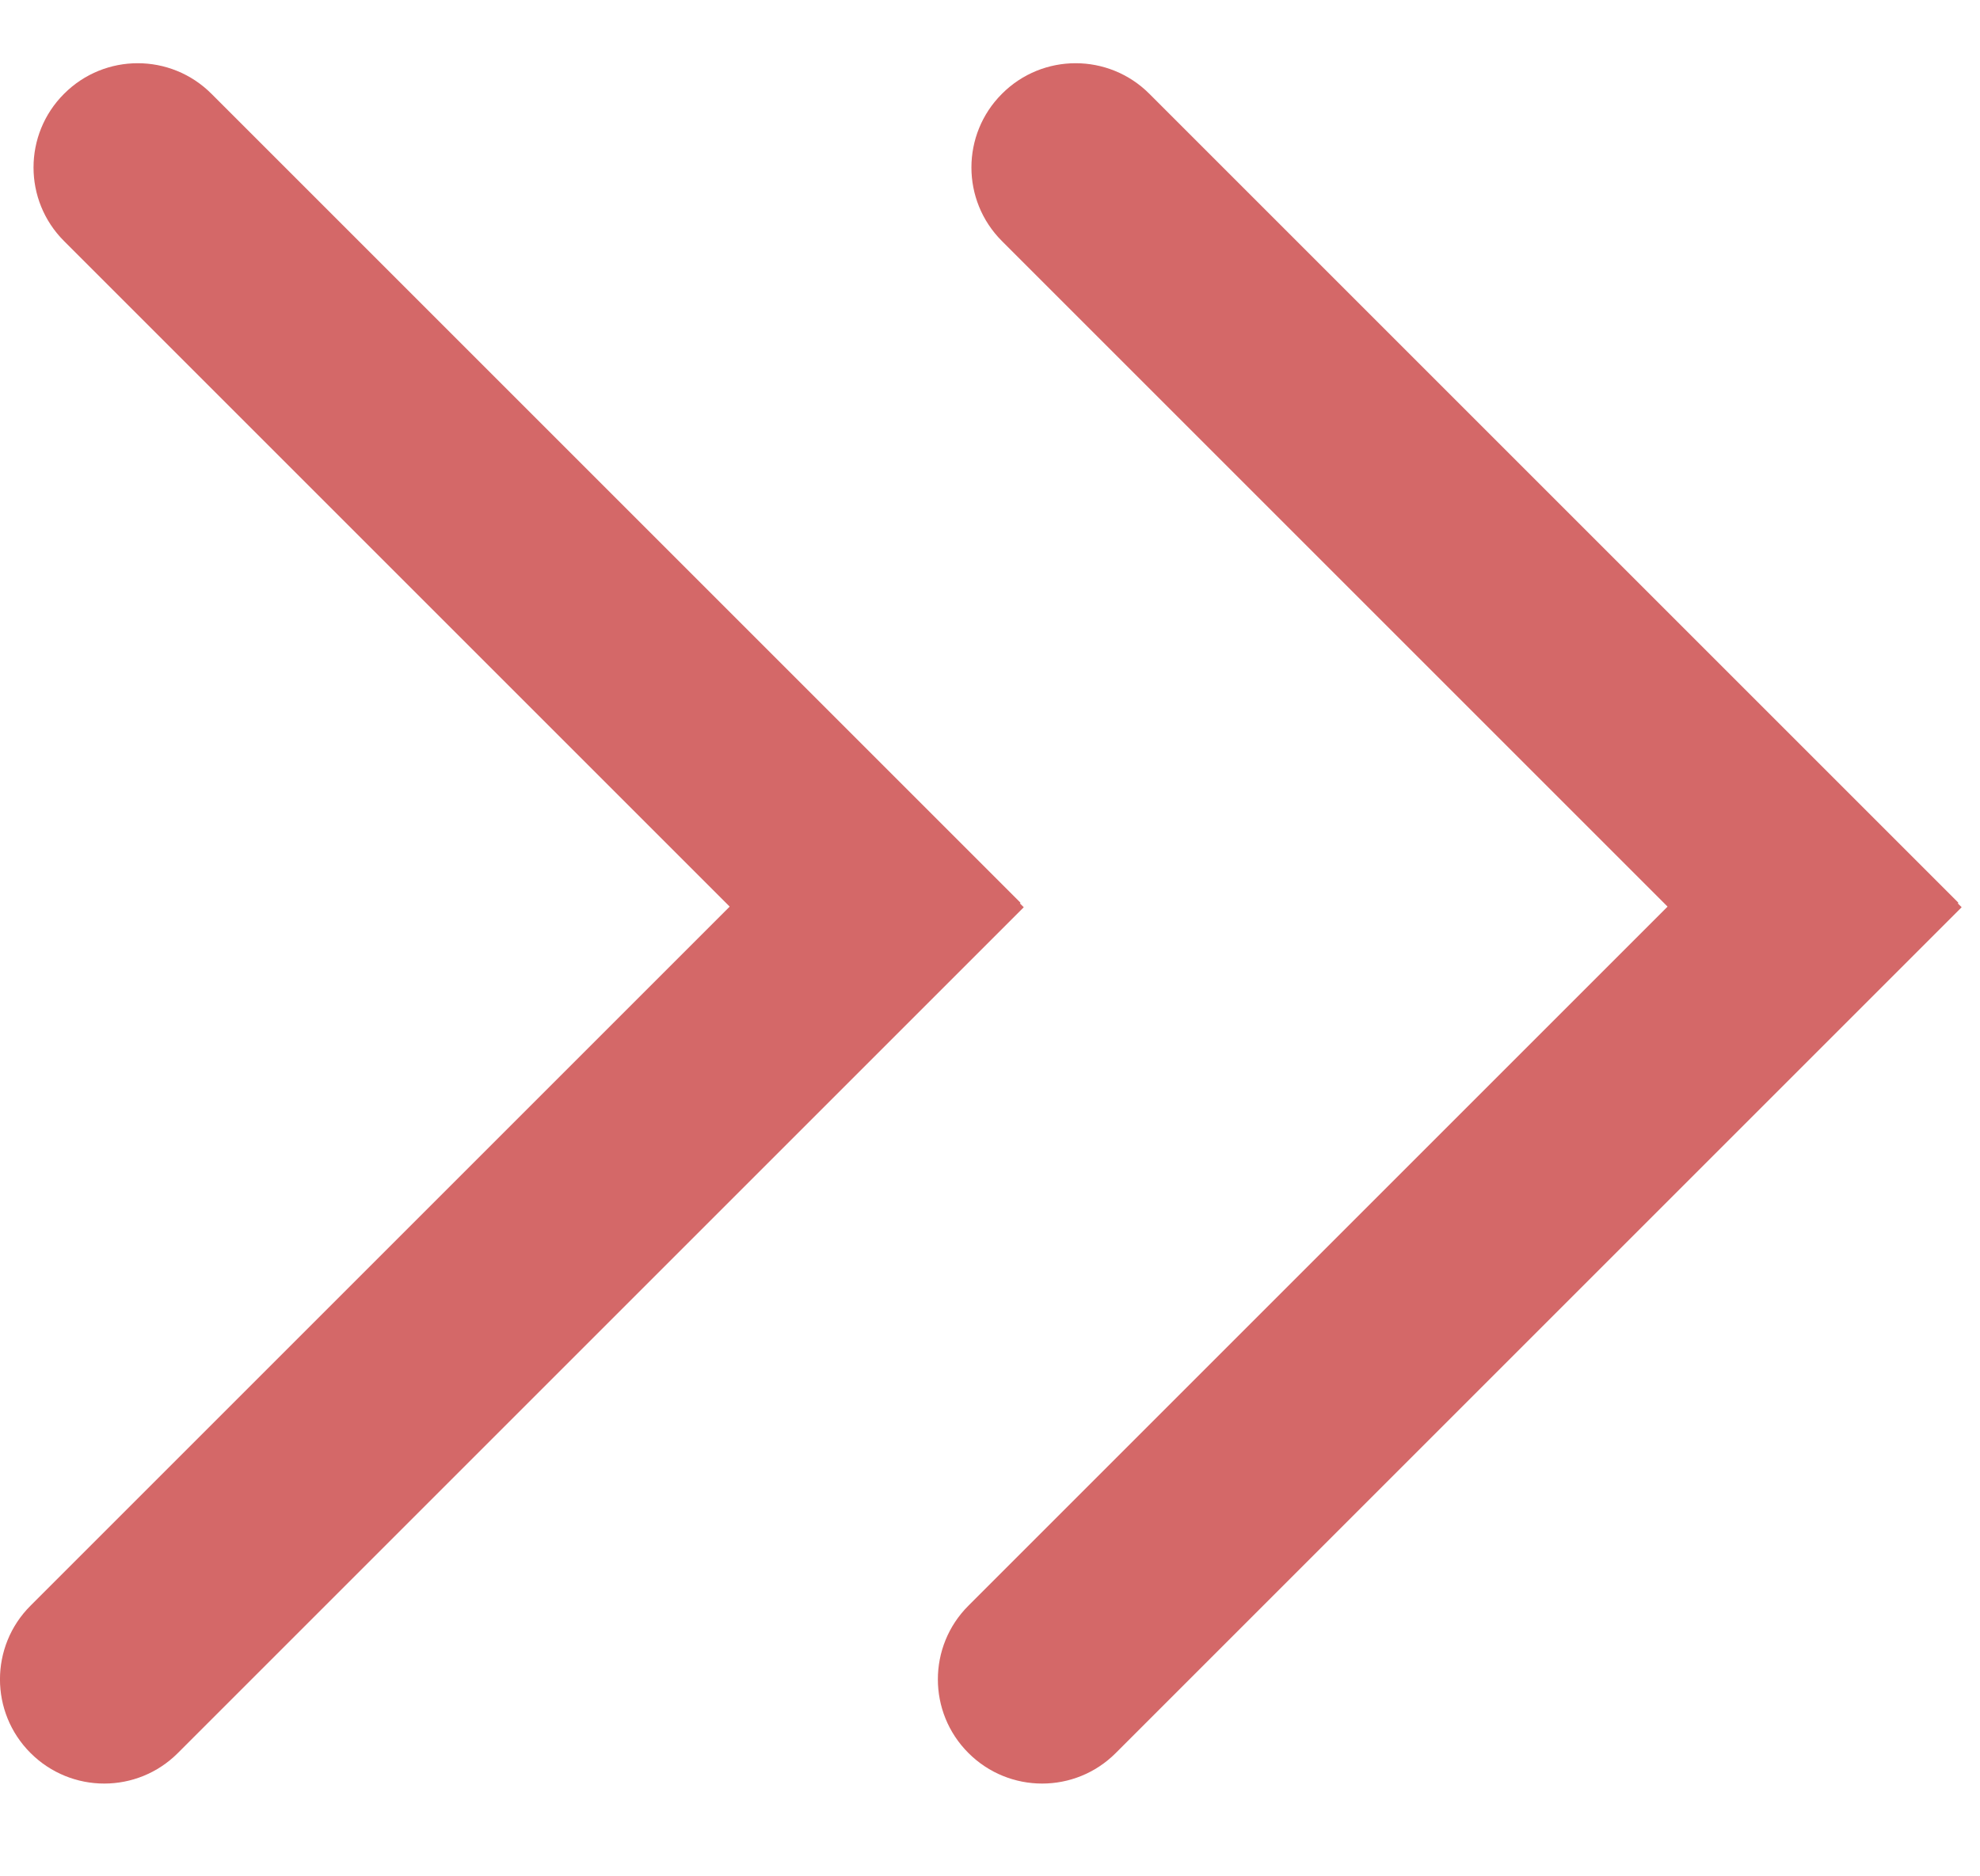
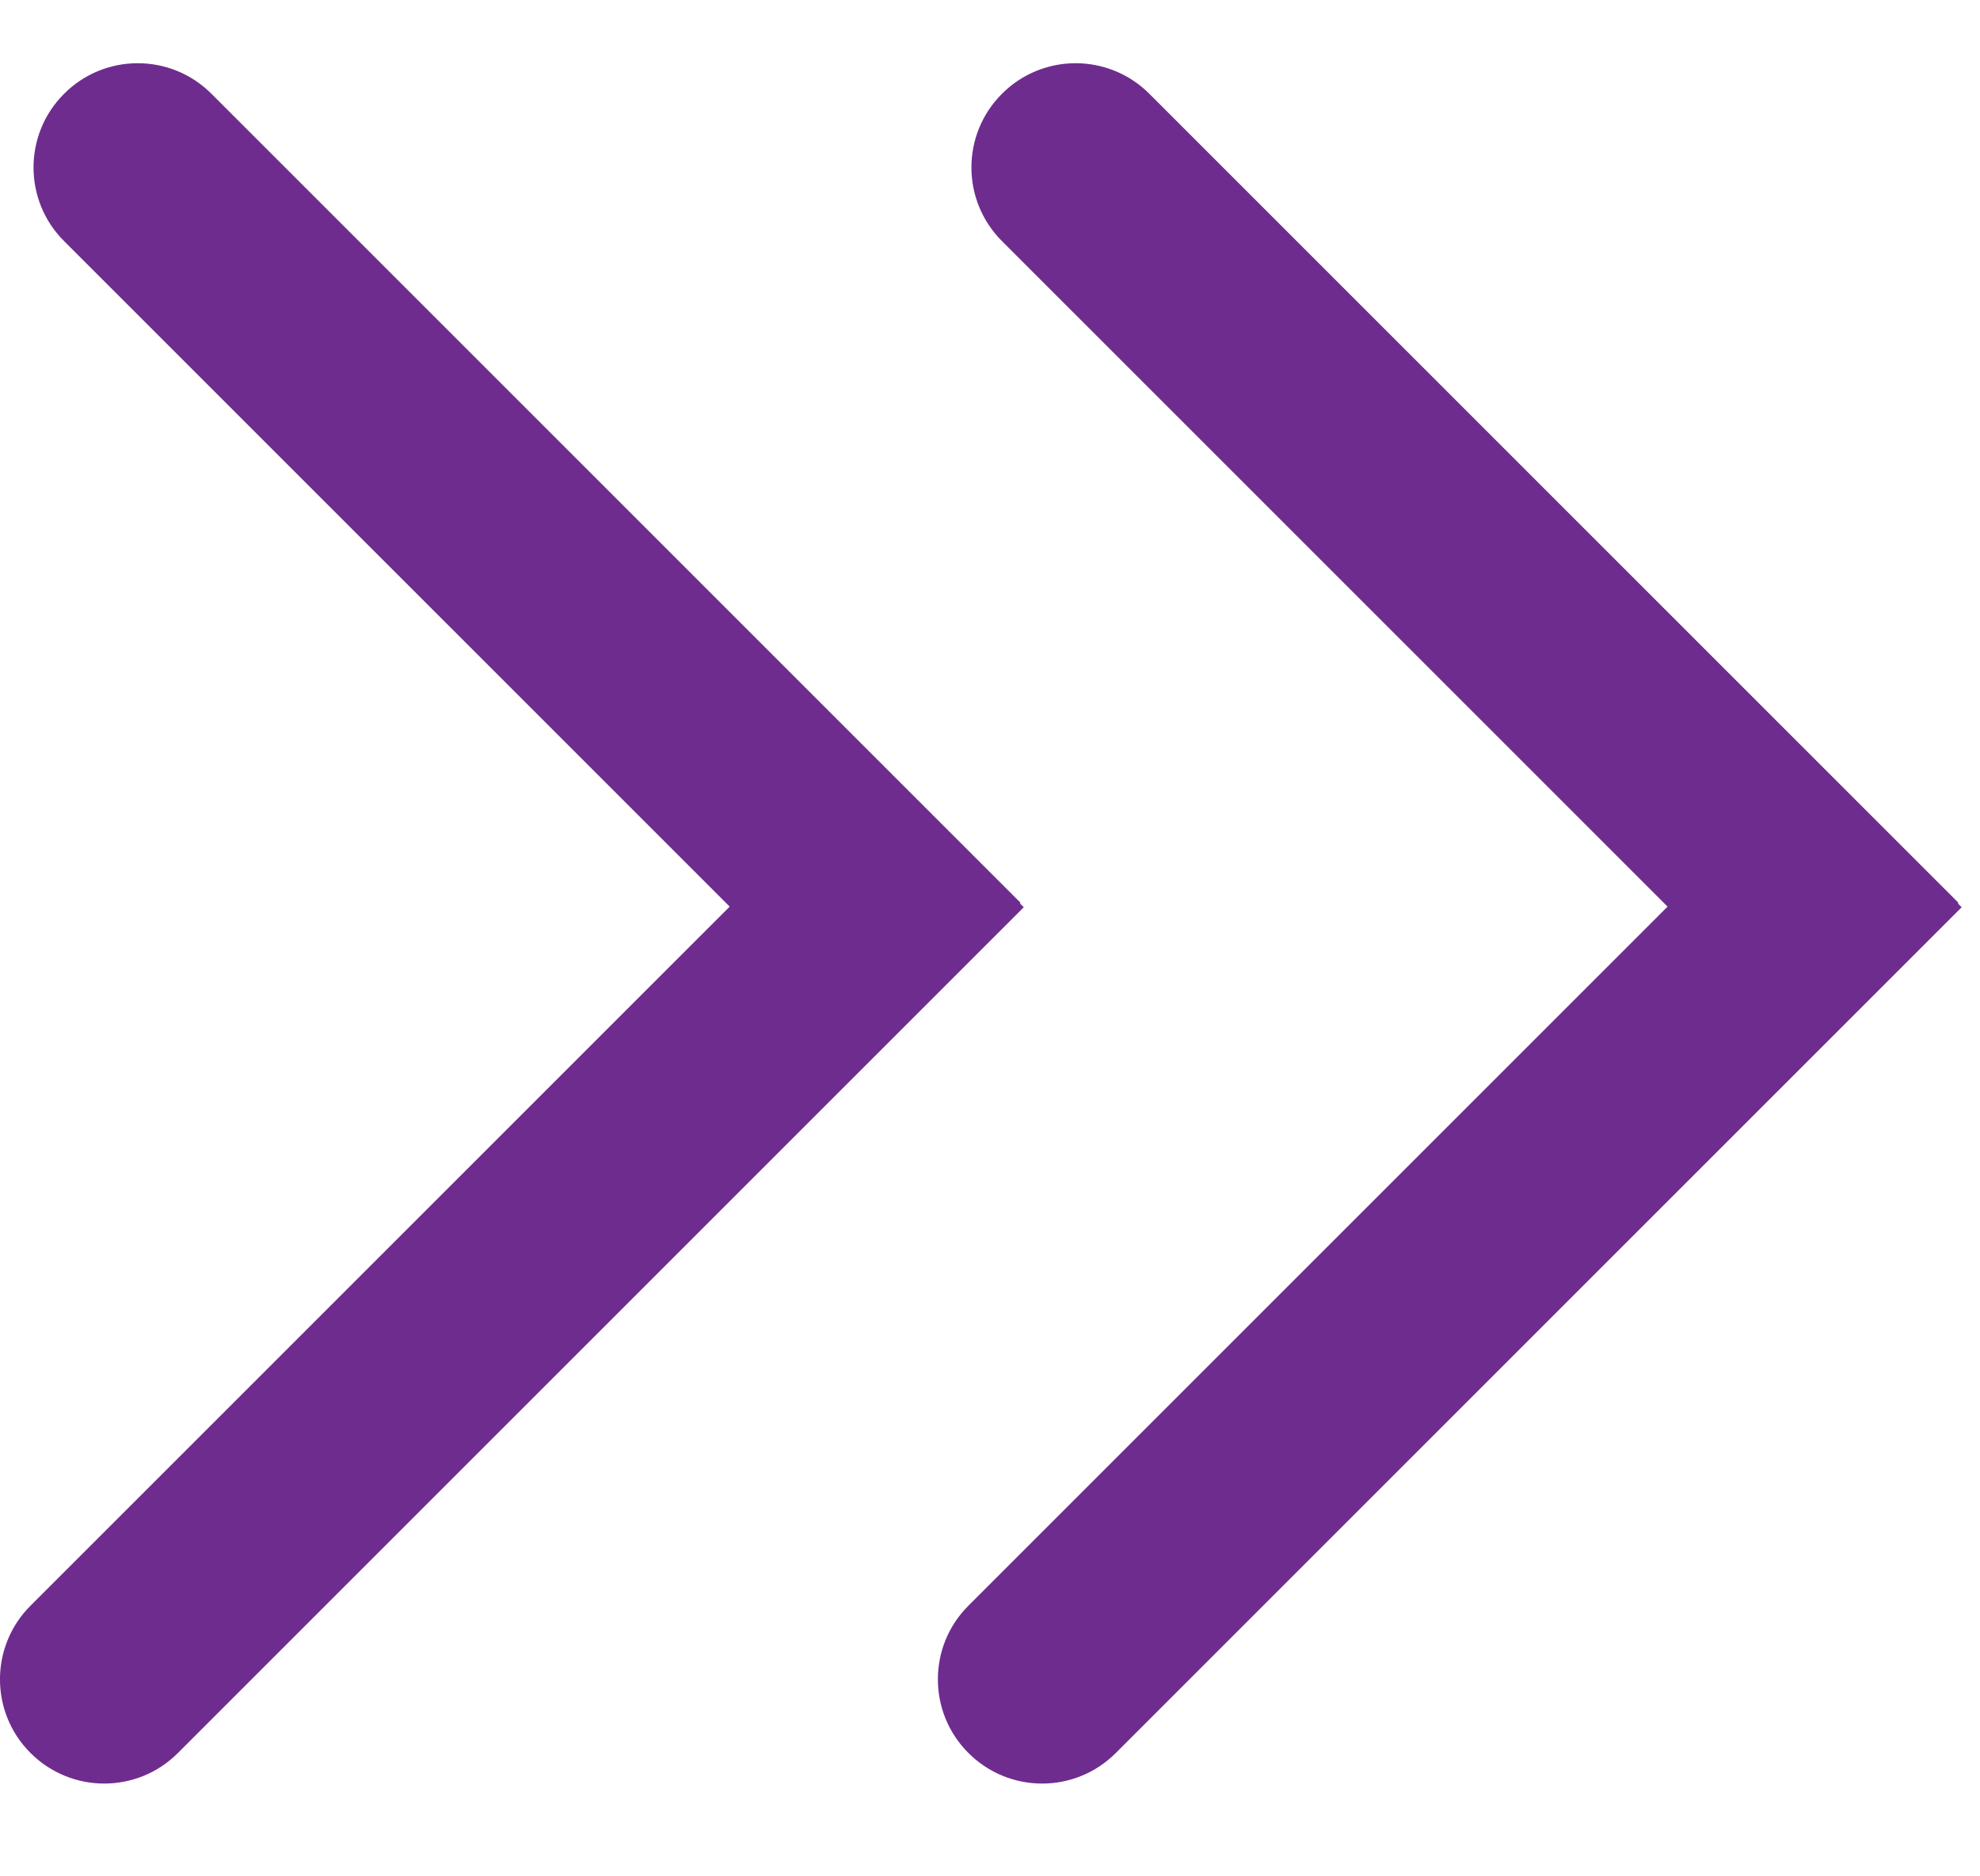
<svg xmlns="http://www.w3.org/2000/svg" width="19" height="18" viewBox="0 0 19 18" fill="none">
-   <path d="M2.029 0.9C1.638 0.509 1.005 0.509 0.615 0.9C0.224 1.29 0.224 1.924 0.615 2.314L2.029 0.9ZM9.793 8.664L2.029 0.9L0.615 2.314L8.379 10.078L9.793 8.664Z" fill="#D46868" />
-   <path d="M0.293 15.41C-0.098 15.8 -0.098 16.434 0.293 16.824C0.684 17.215 1.317 17.215 1.707 16.824L0.293 15.41ZM8.41 7.293L0.293 15.41L1.707 16.824L9.824 8.707L8.41 7.293Z" fill="#D46868" />
-   <path d="M11.029 0.9C10.638 0.509 10.005 0.509 9.615 0.9C9.224 1.29 9.224 1.924 9.615 2.314L11.029 0.9ZM18.793 8.664L11.029 0.9L9.615 2.314L17.379 10.078L18.793 8.664Z" fill="#D46868" />
-   <path d="M9.293 15.41C8.902 15.8 8.902 16.434 9.293 16.824C9.684 17.215 10.317 17.215 10.707 16.824L9.293 15.41ZM17.41 7.293L9.293 15.41L10.707 16.824L18.824 8.707L17.41 7.293Z" fill="#D46868" />
+   <path d="M2.029 0.9C1.638 0.509 1.005 0.509 0.615 0.9C0.224 1.29 0.224 1.924 0.615 2.314L2.029 0.9ZM9.793 8.664L2.029 0.9L0.615 2.314L8.379 10.078L9.793 8.664Z" fill="#6F2C8F" />
+   <path d="M0.293 15.41C-0.098 15.8 -0.098 16.434 0.293 16.824C0.684 17.215 1.317 17.215 1.707 16.824L0.293 15.41ZM8.41 7.293L0.293 15.41L1.707 16.824L9.824 8.707L8.41 7.293Z" fill="#6F2C8F" />
+   <path d="M11.029 0.9C10.638 0.509 10.005 0.509 9.615 0.9C9.224 1.29 9.224 1.924 9.615 2.314L11.029 0.9ZM18.793 8.664L11.029 0.9L9.615 2.314L17.379 10.078L18.793 8.664Z" fill="#6F2C8F" />
+   <path d="M9.293 15.41C8.902 15.8 8.902 16.434 9.293 16.824C9.684 17.215 10.317 17.215 10.707 16.824L9.293 15.41ZM17.41 7.293L9.293 15.41L10.707 16.824L18.824 8.707L17.41 7.293Z" fill="#6F2C8F" />
</svg>
